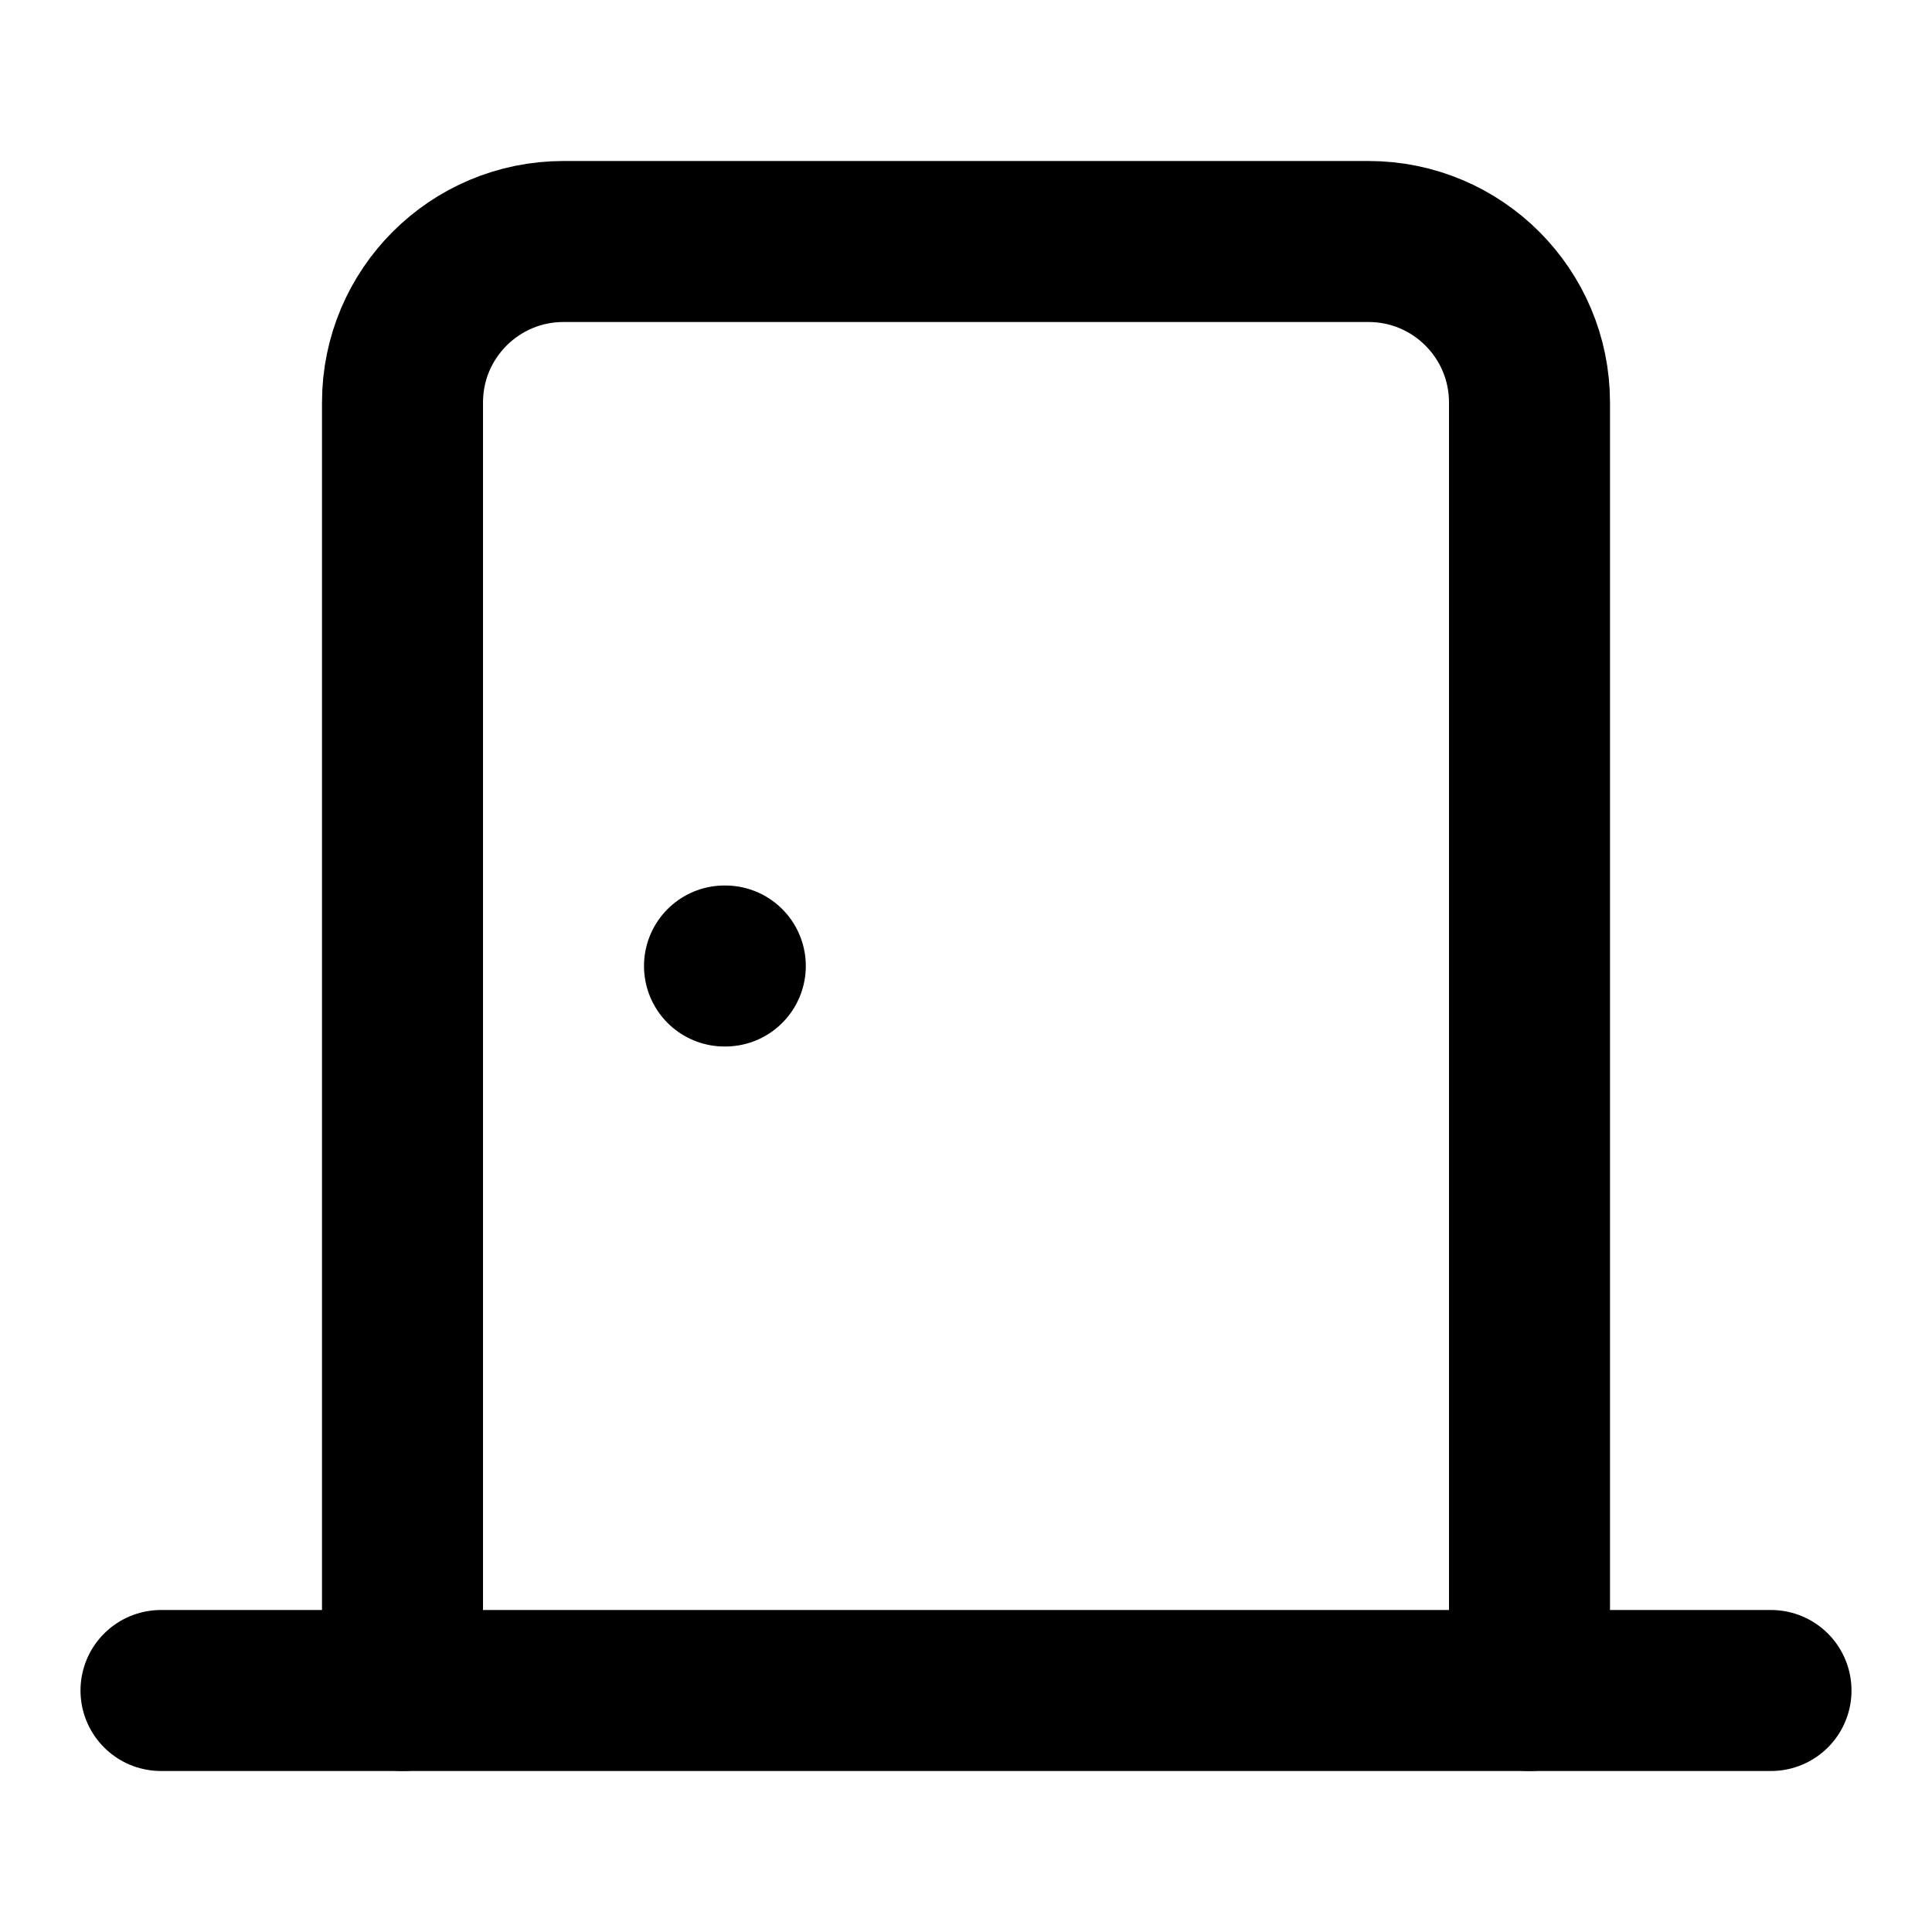
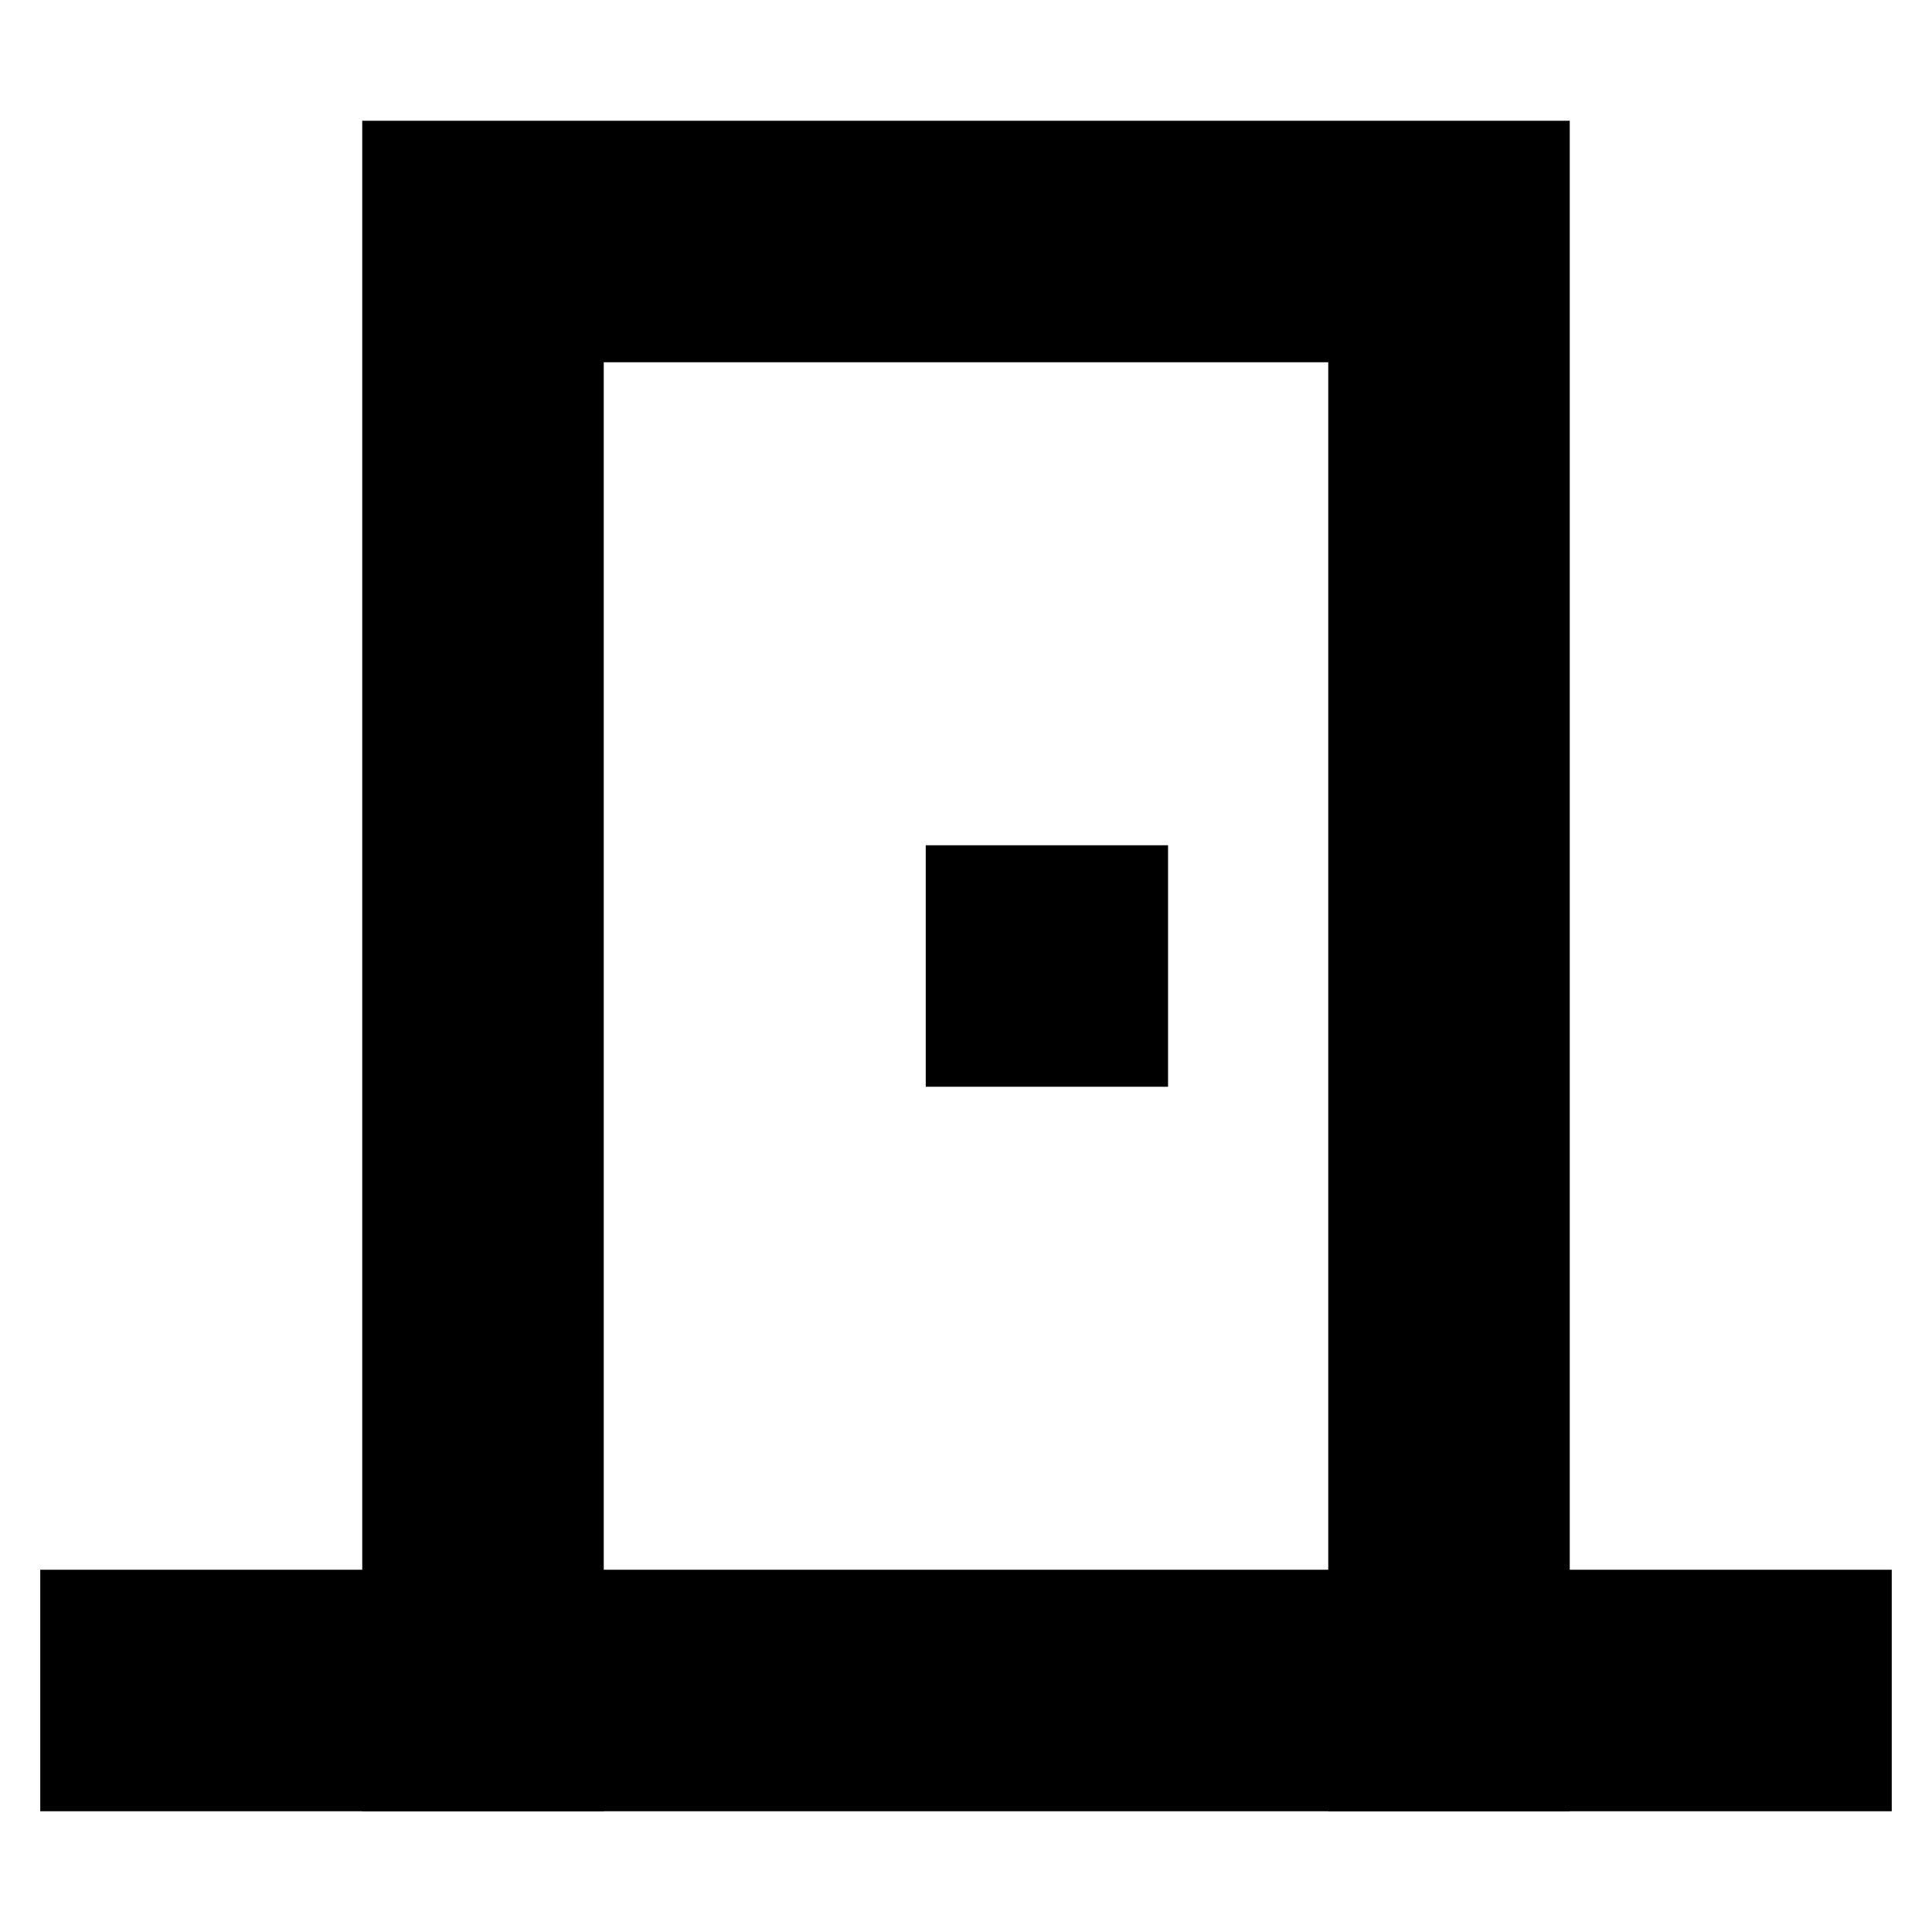
- <svg xmlns="http://www.w3.org/2000/svg" width="24" height="24" viewBox="0 0 24 24" fill="none" stroke="currentColor" stroke-width="2" stroke-linecap="round" stroke-linejoin="round">
-   <path d="M19 21V5a2 2 0 00-2-2H7a2 2 0 00-2 2v16" />
+ <svg xmlns="http://www.w3.org/2000/svg" width="24" height="24" viewBox="0 0 24 24" fill="none" stroke="currentColor" stroke-width="3" stroke-linecap="square" stroke-linejoin="miter">
+   <path d="M18 21V3H6v18" />
  <path d="M2 21h20" />
-   <path d="M9 12h.01" />
+   <path d="M13 12h.01" />
</svg>
